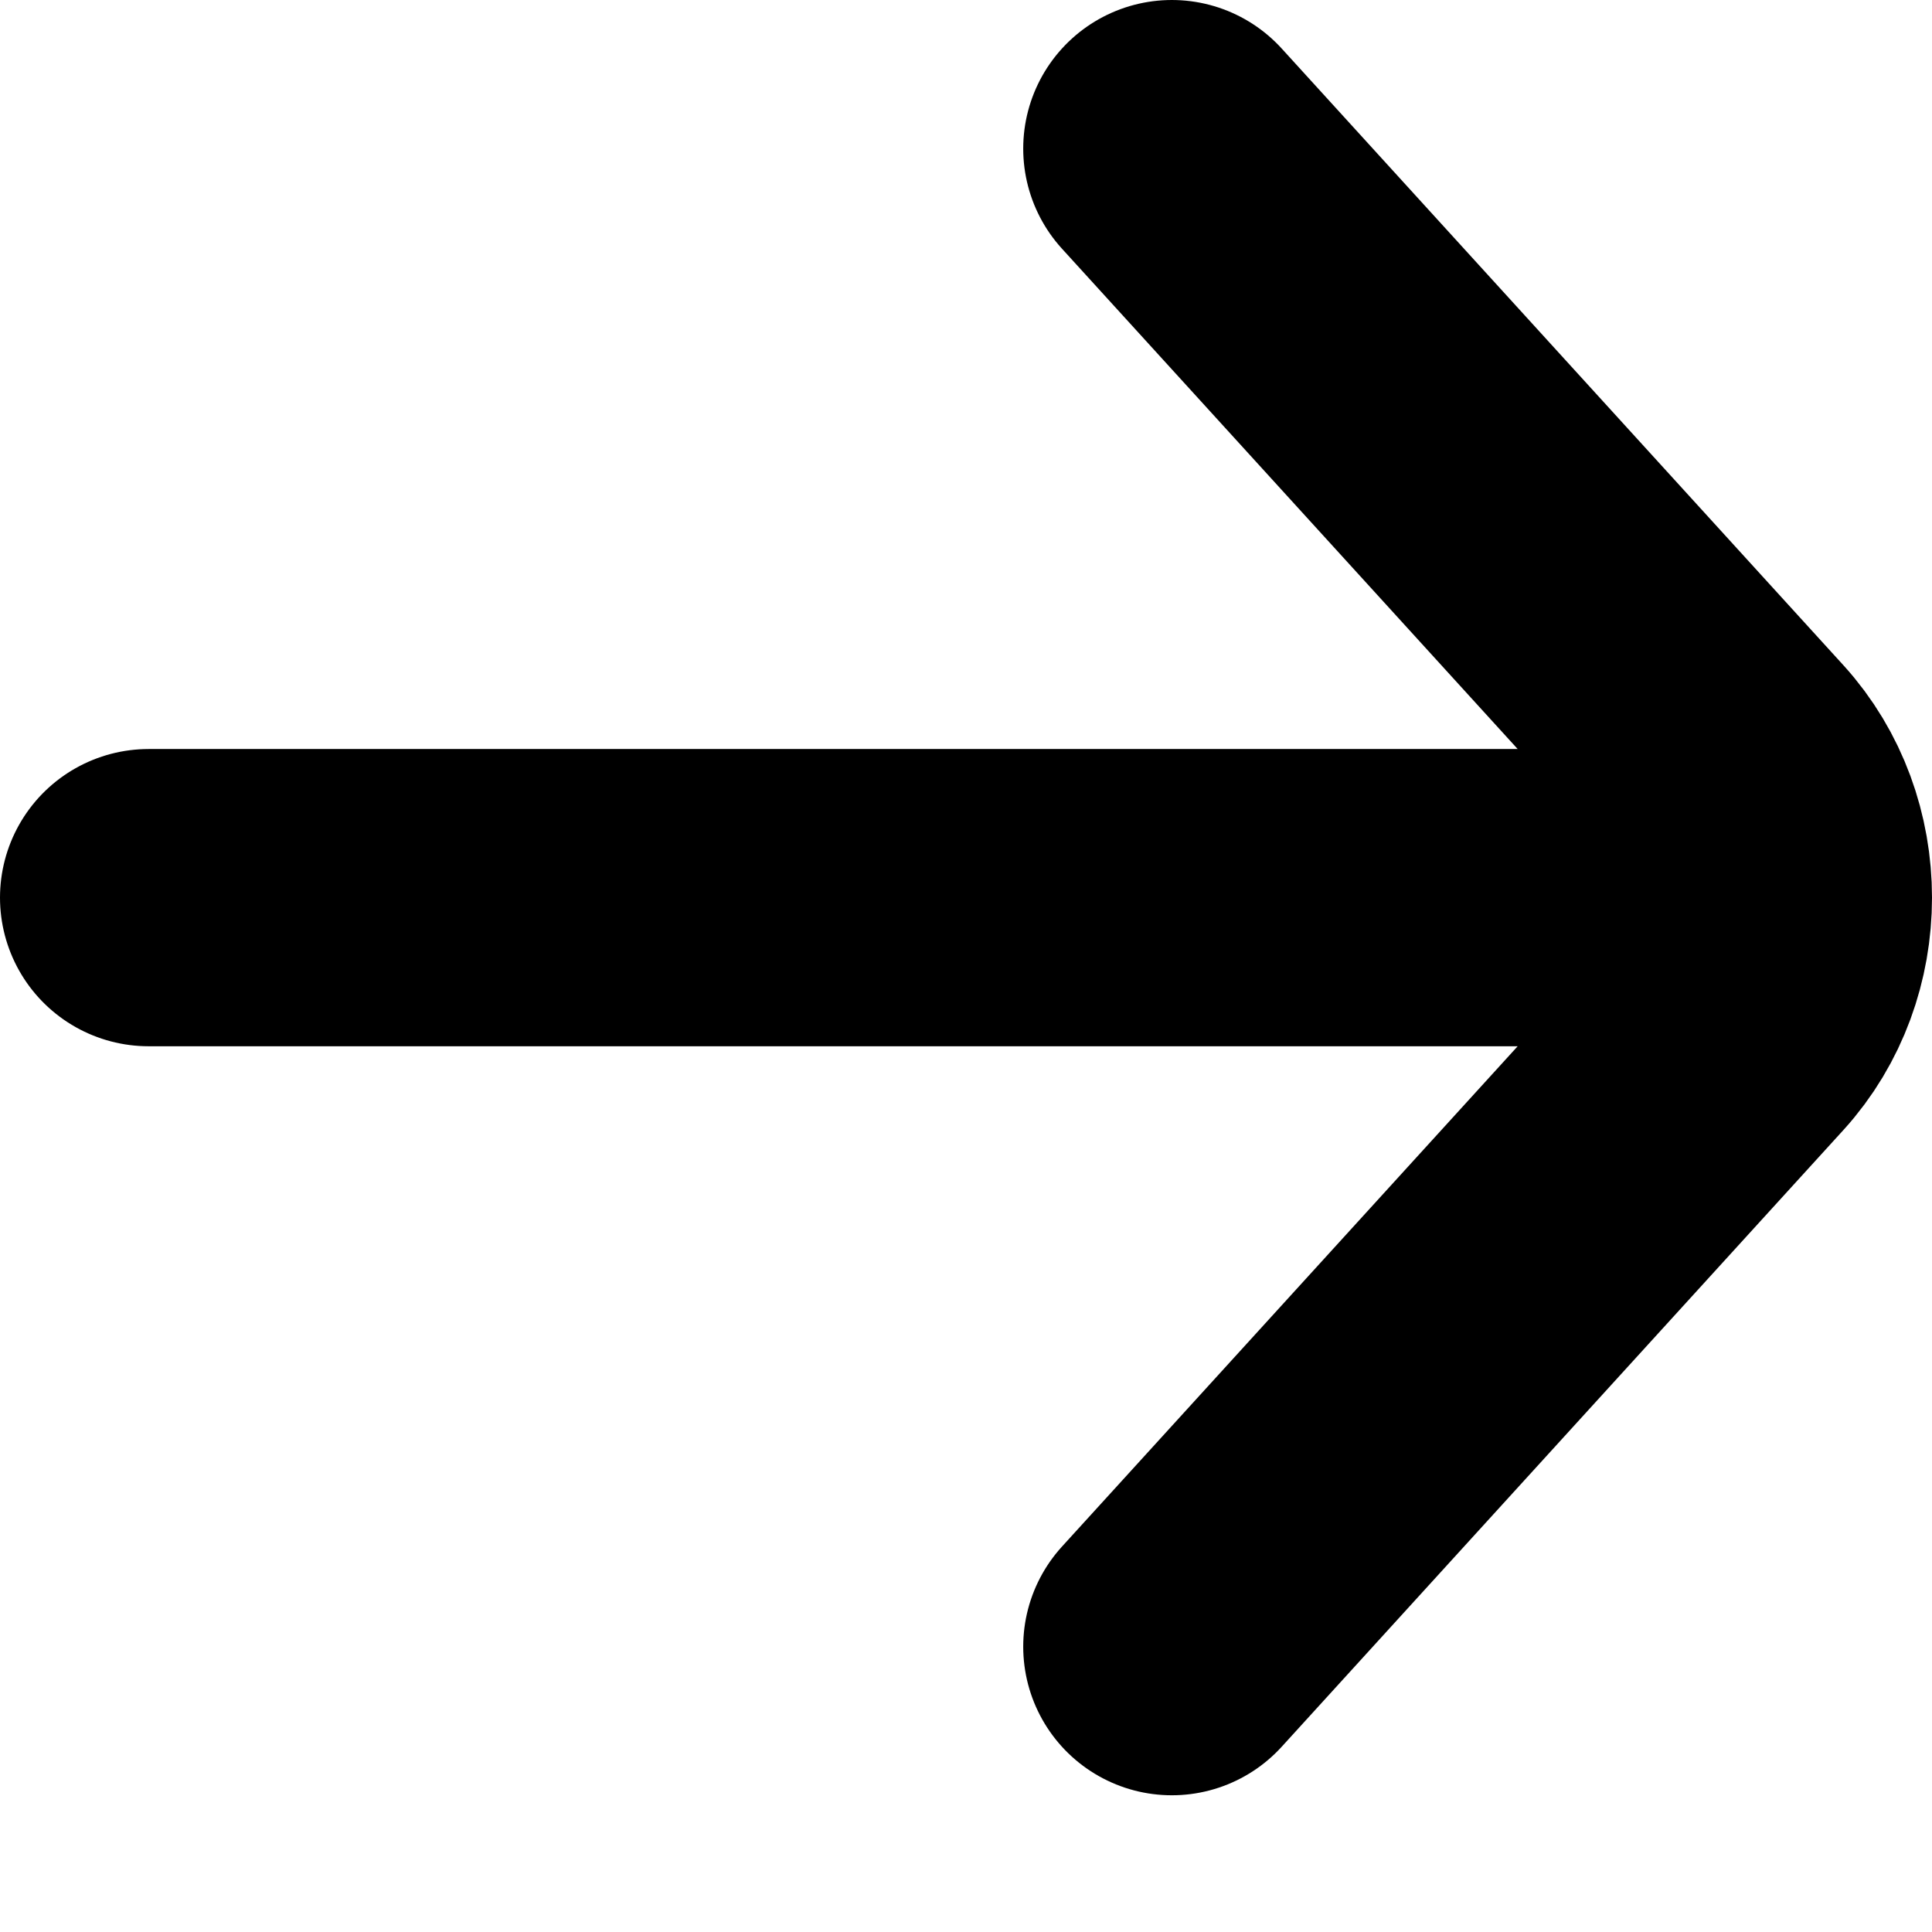
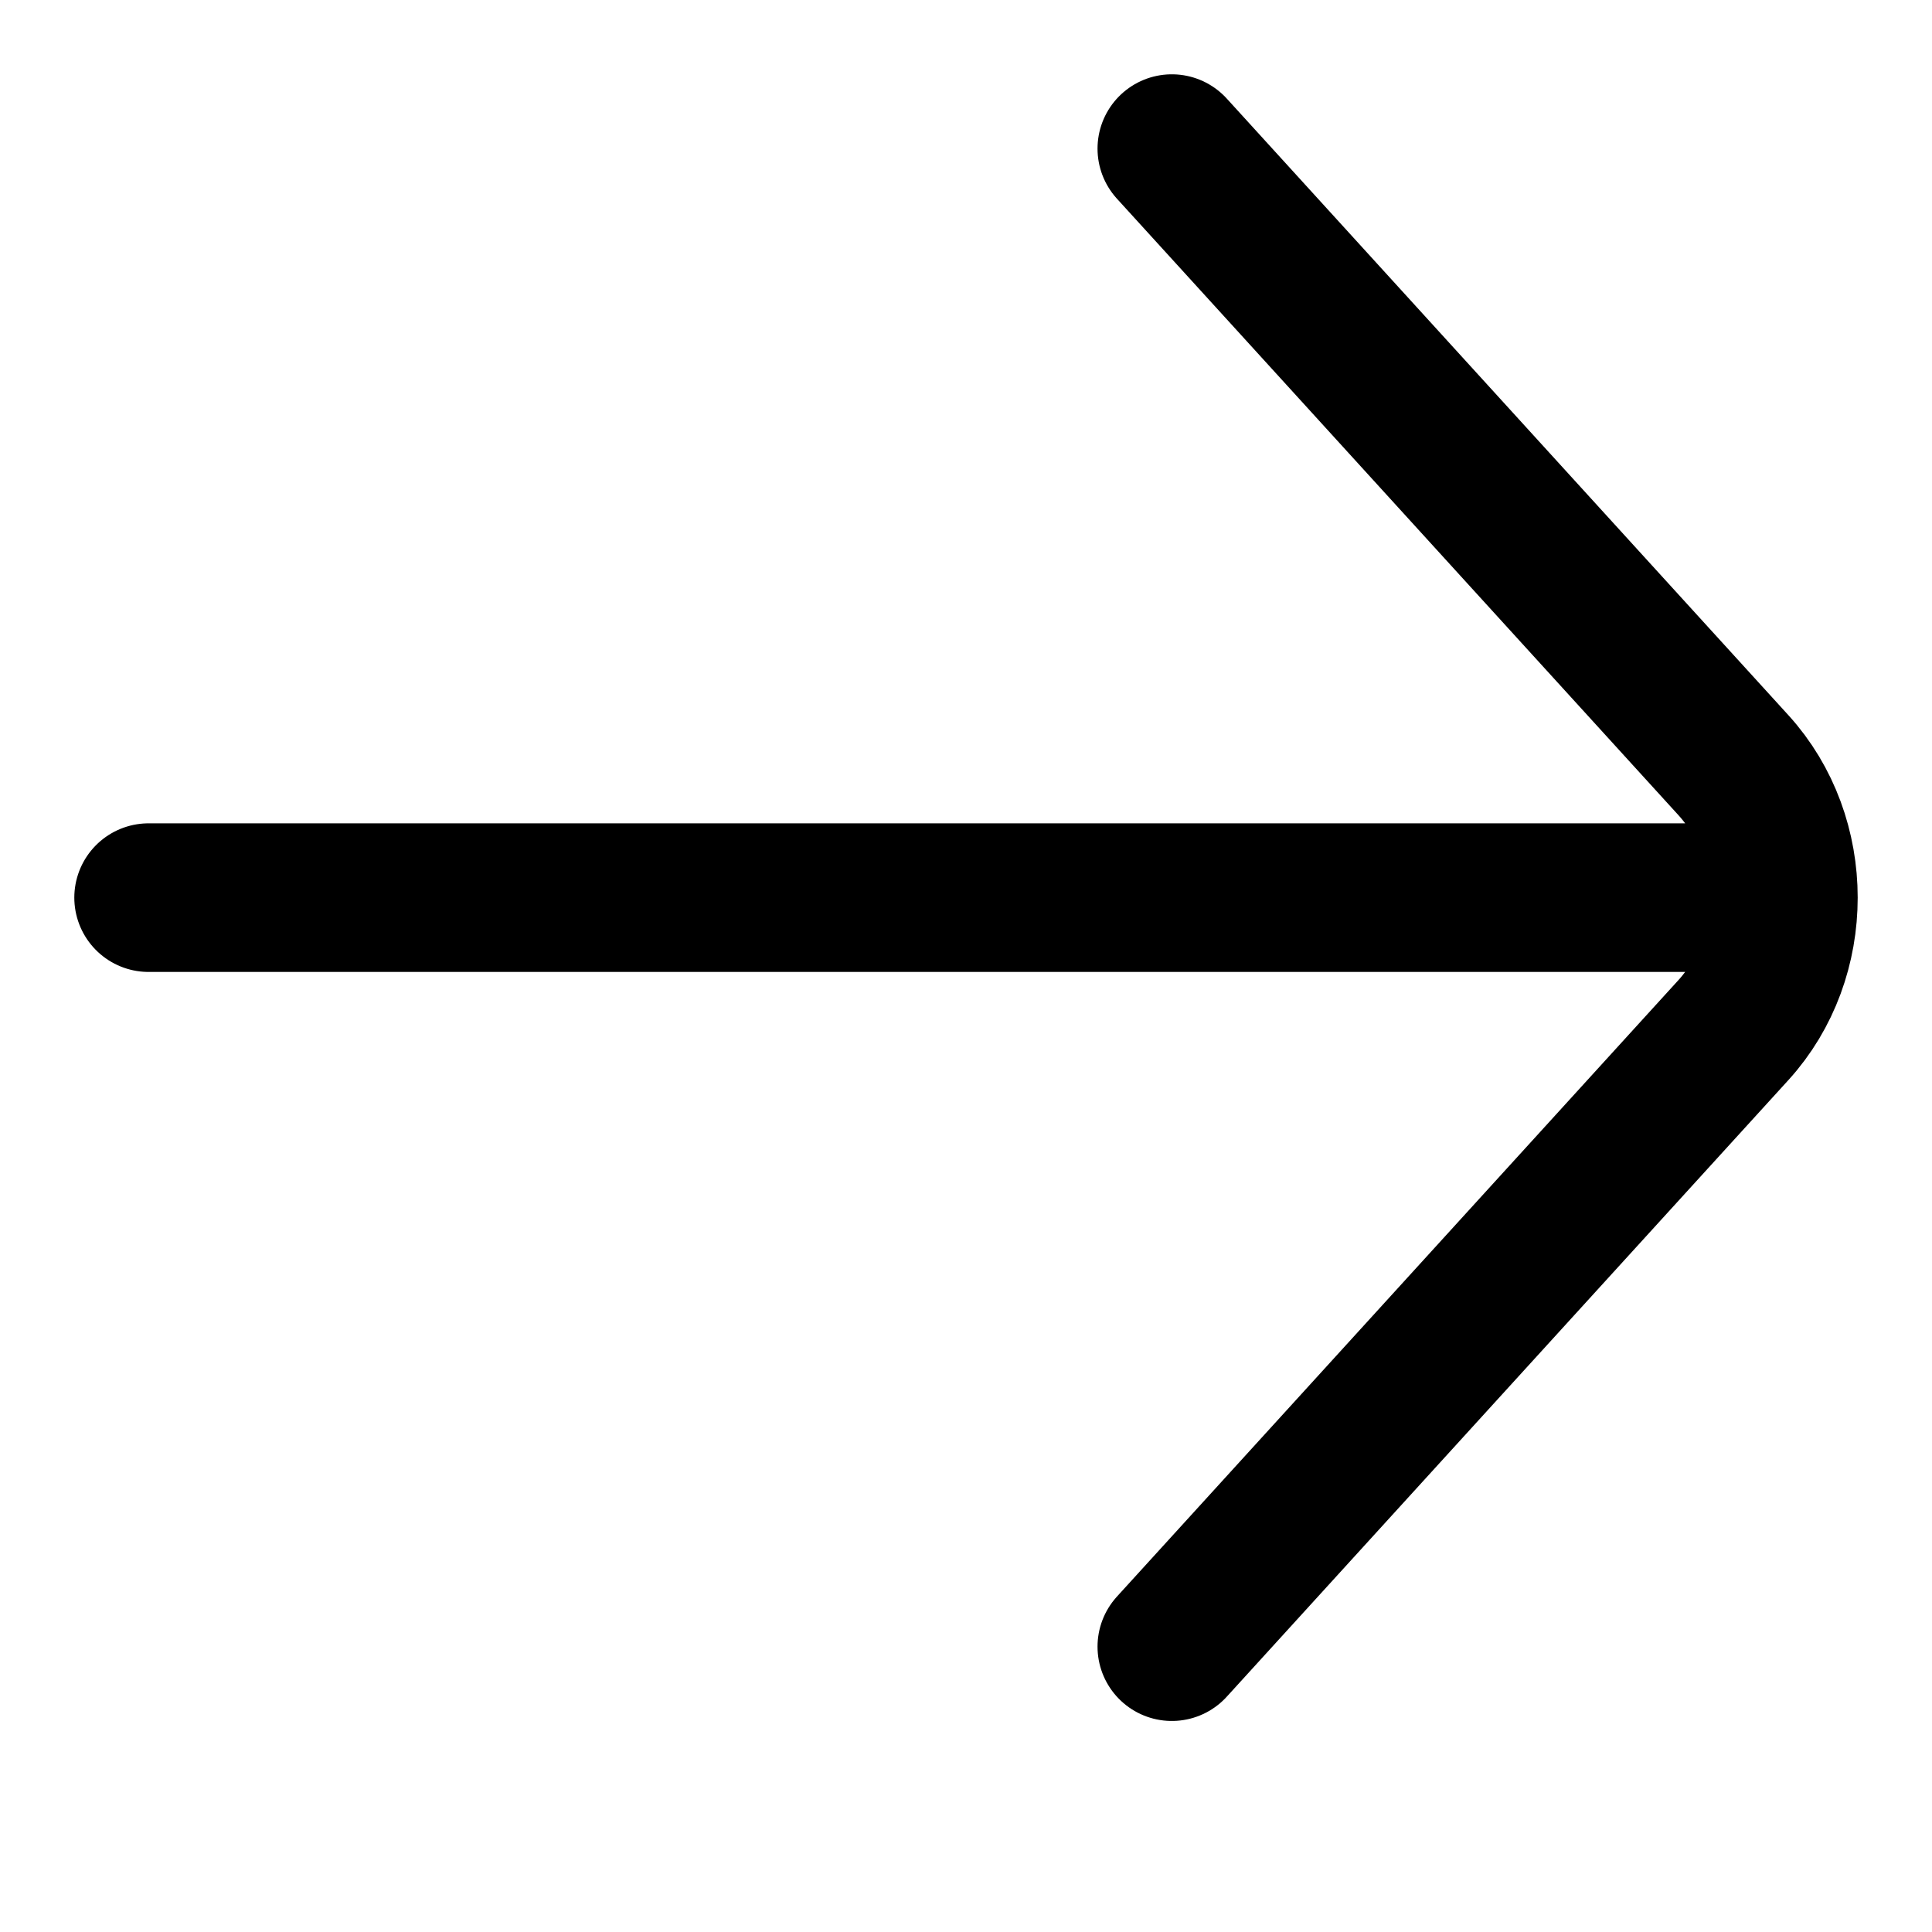
<svg xmlns="http://www.w3.org/2000/svg" width="13" height="13" viewBox="0 0 13 13" fill="none">
-   <path d="M1 6.04H11.328M7.885 1L11.664 5.149C12.112 5.641 12.112 6.439 11.664 6.931L7.885 11.08" stroke="currentColor" stroke-width="2" stroke-linecap="round" />
+   <path d="M1 6.04H11.328M7.885 1L11.664 5.149C12.112 5.641 12.112 6.439 11.664 6.931L7.885 11.08" stroke="currentColor" stroke-width="currentStroke" stroke-linecap="round" />
</svg>
